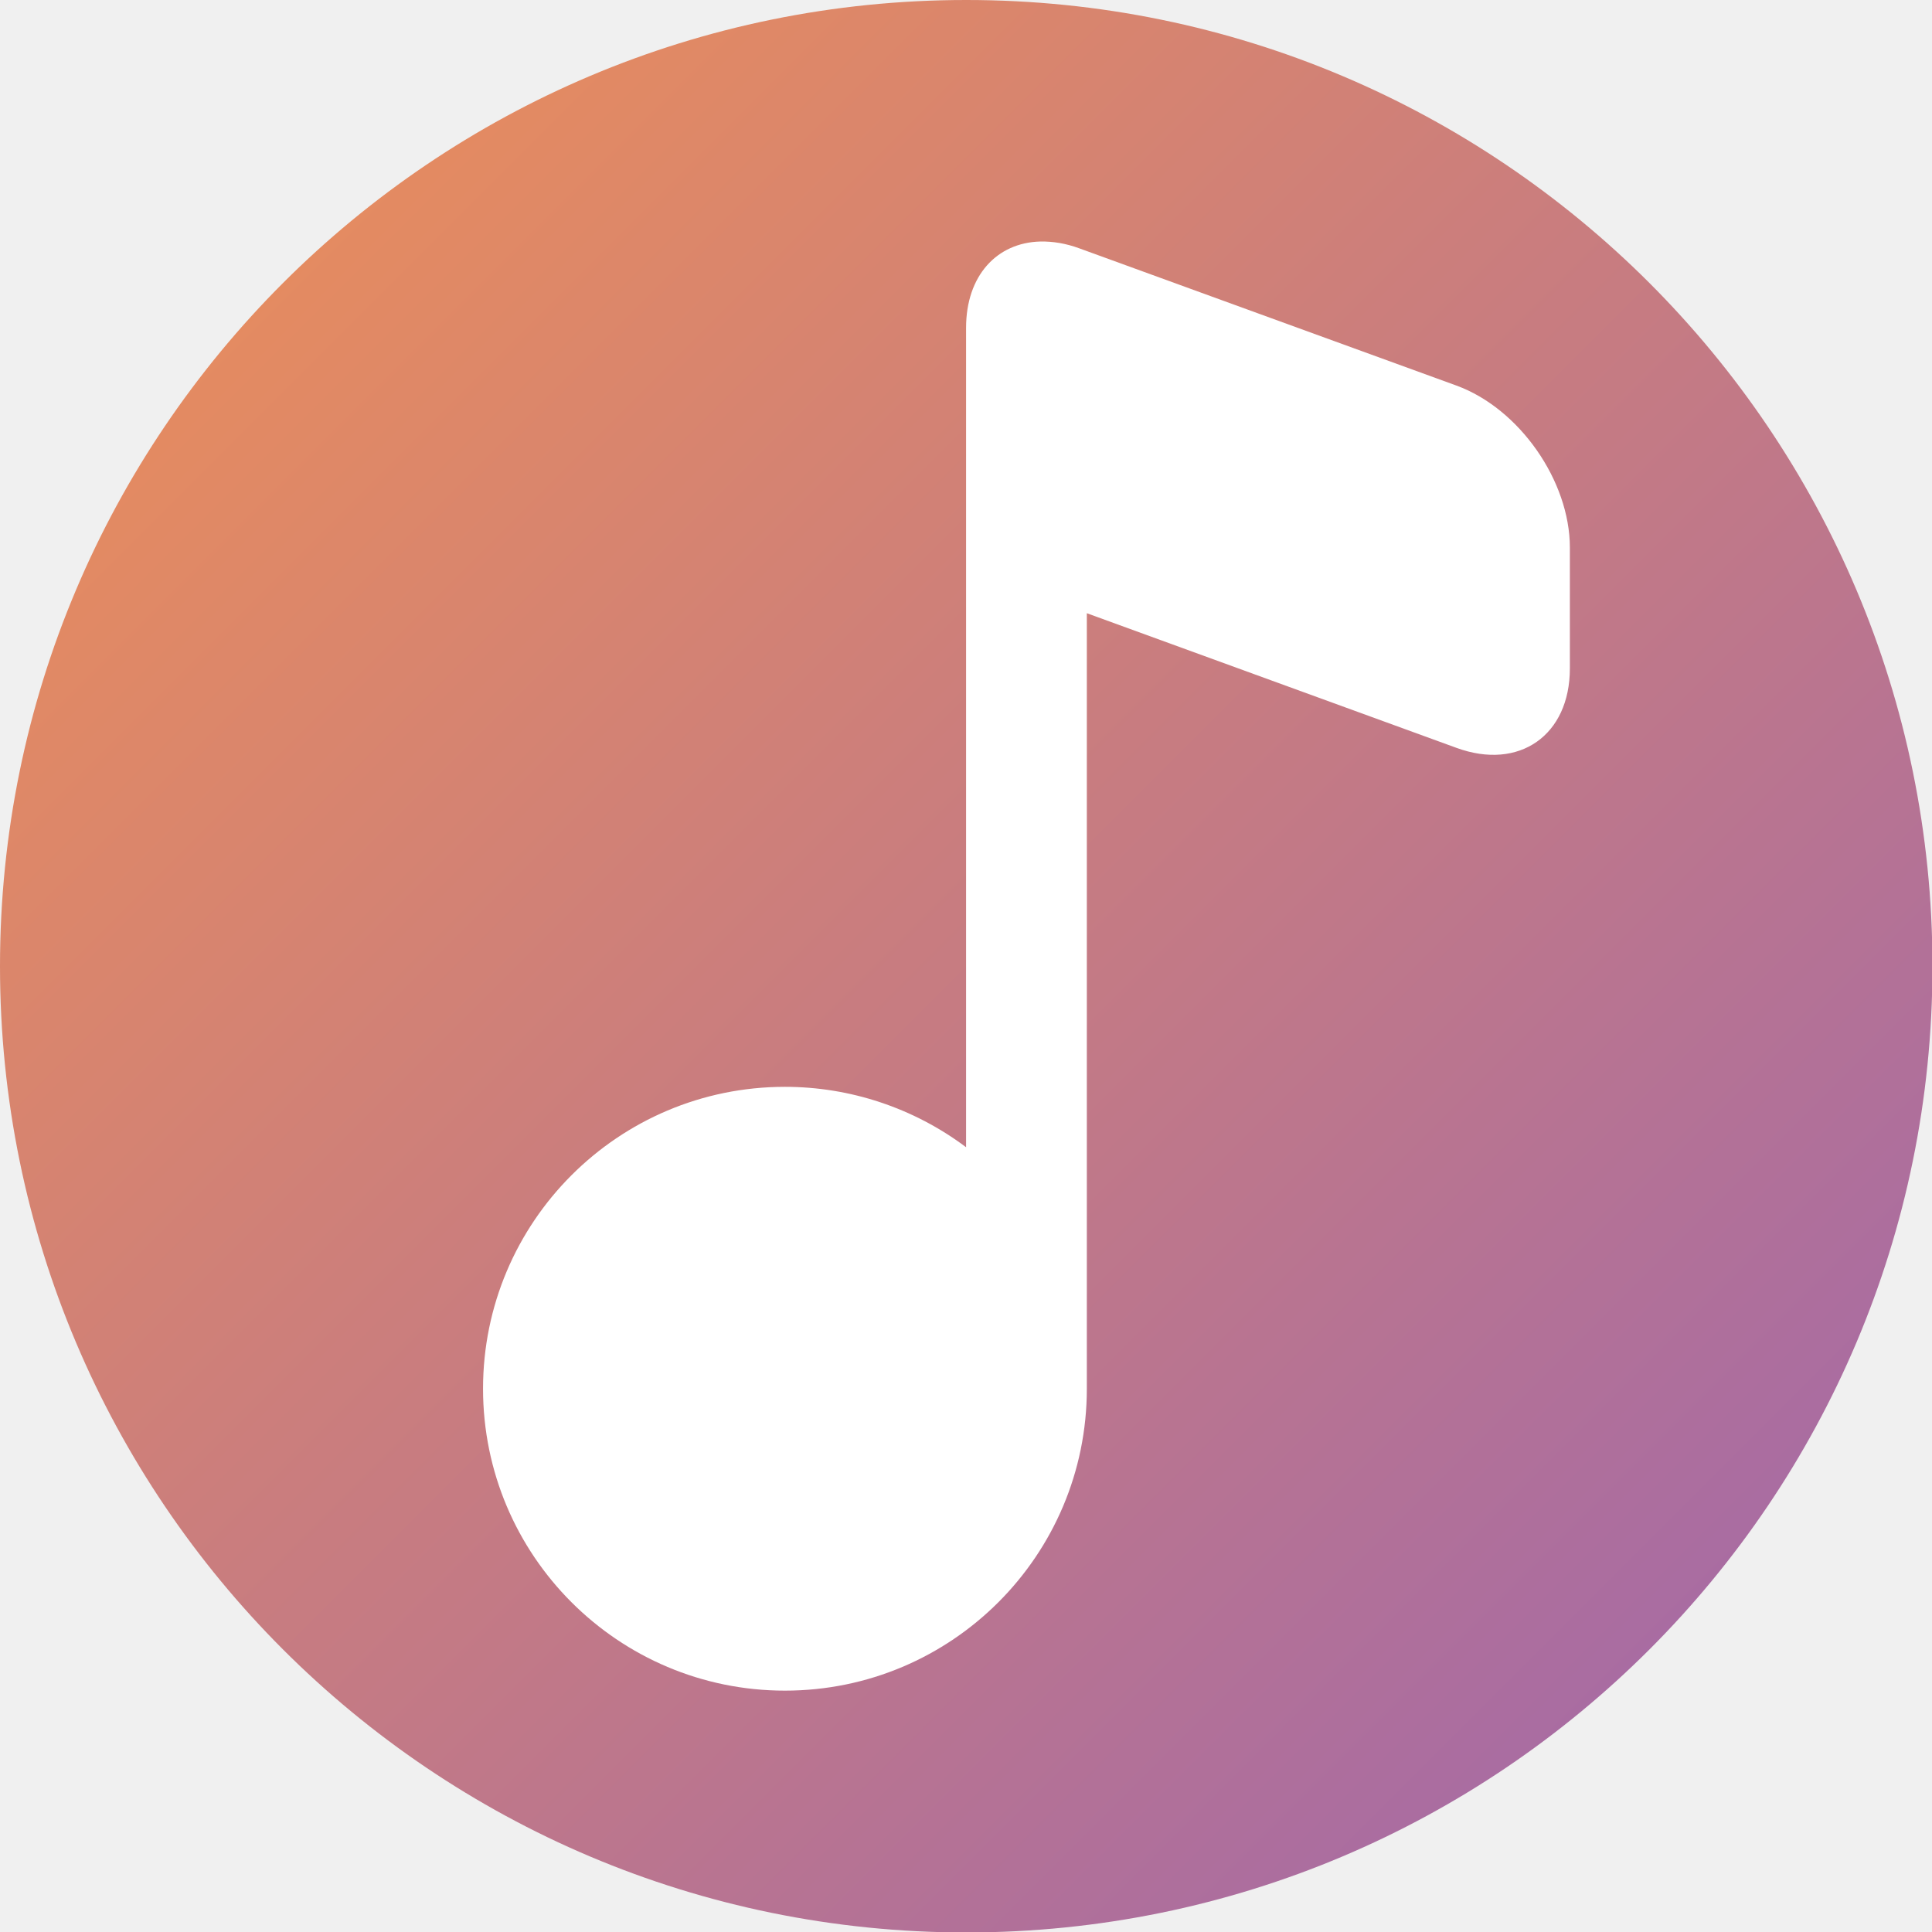
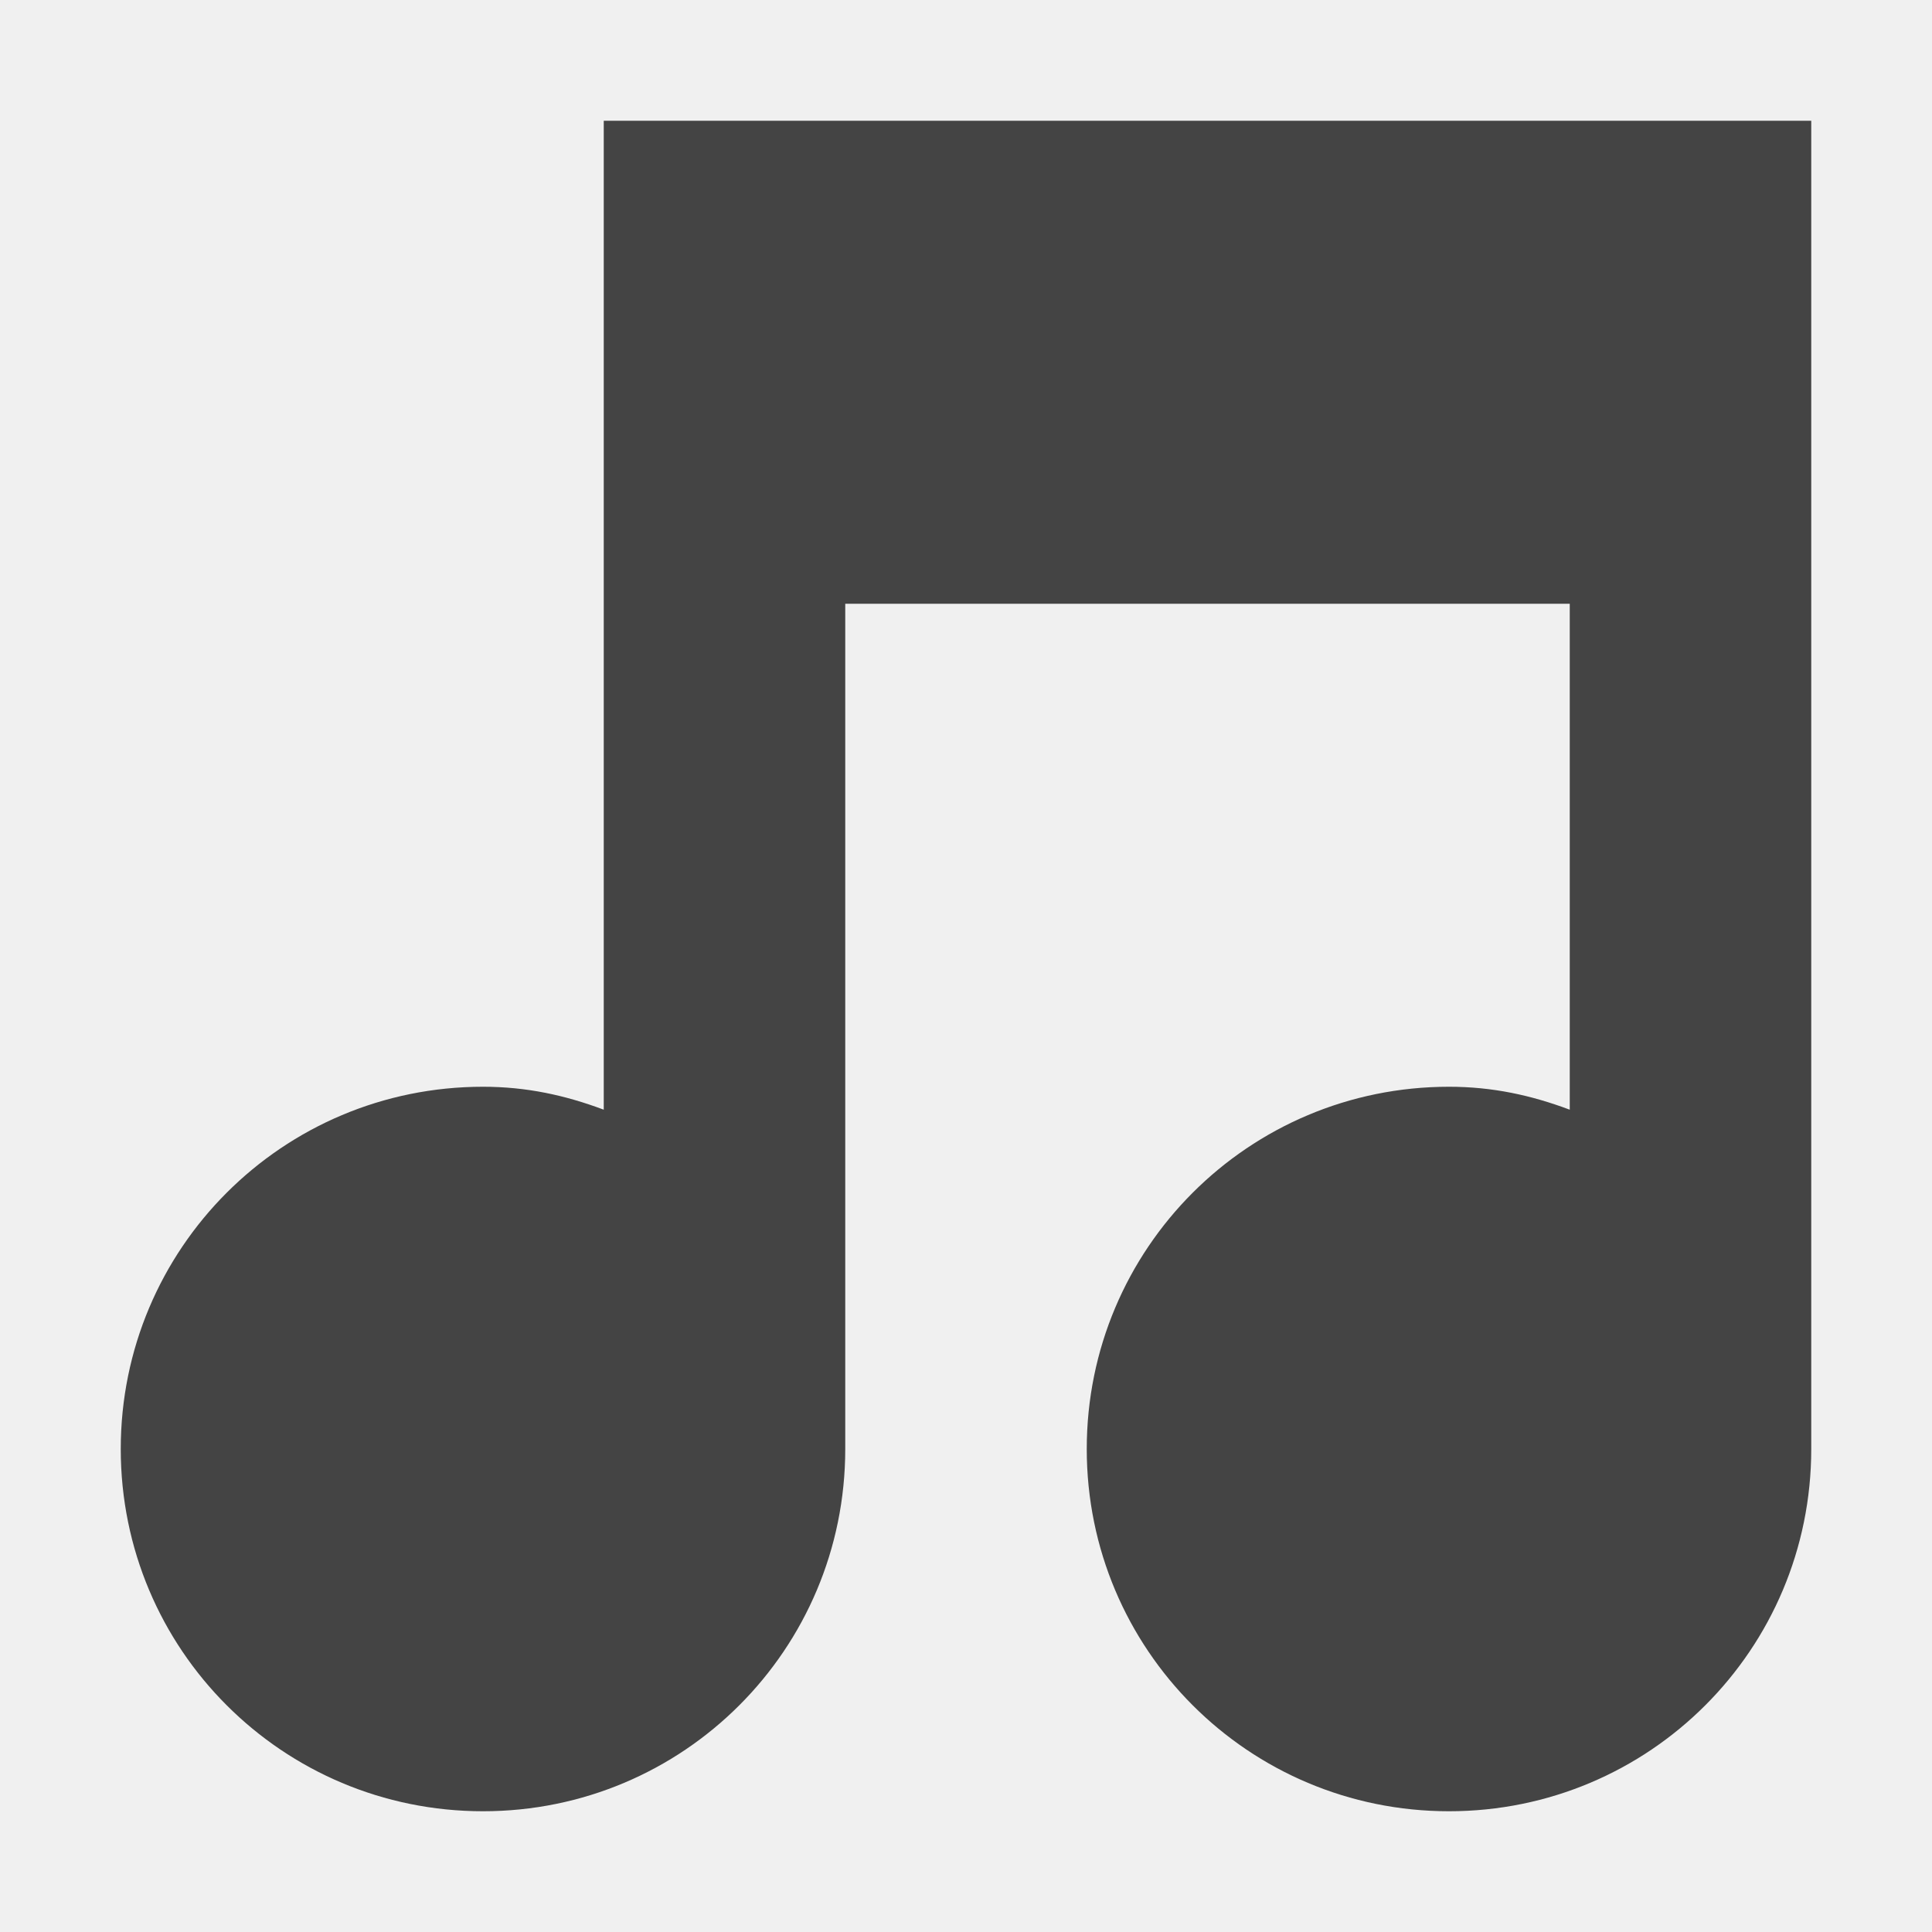
- <svg xmlns="http://www.w3.org/2000/svg" xmlns:xlink="http://www.w3.org/1999/xlink" width="16" height="16" viewBox="0 0 4.233 4.233" version="1.1" id="svg5">
-   <defs id="defs2">
-     <linearGradient id="linearGradient11972">
-       <stop style="stop-color:#f09154;stop-opacity:1" offset="0" id="stop11968" />
-       <stop style="stop-color:#9d66af;stop-opacity:1" offset="1" id="stop11970" />
-     </linearGradient>
-     <linearGradient xlink:href="#linearGradient11972" id="linearGradient1477" x1="0" y1="1.0632324e-07" x2="4.233" y2="4.233" gradientUnits="userSpaceOnUse" />
-   </defs>
-   <circle style="opacity:1;fill:url(#linearGradient1477);fill-opacity:1;stroke-width:0.794;stroke-linecap:round;stroke-linejoin:round" id="path864" cx="2.117" cy="2.117" r="2.117" />
-   <path id="path1056" style="opacity:1;fill:#ffffff;stroke-width:3.75;stroke-linecap:round;stroke-linejoin:round" d="M 8.615,2 C 8.255,2.009 8,2.282 8,2.715 v 1 V 9.5 A 2.5,2.5 0 0 0 6.5,9 2.5,2.5 0 0 0 4,11.5 2.5,2.5 0 0 0 6.5,14 2.5,2.5 0 0 0 9,11.5 2.5,2.5 0 0 0 9,11.436 V 5.078 l 3.061,1.115 C 12.581,6.383 13,6.089 13,5.535 v -1 C 13,3.981 12.581,3.383 12.061,3.193 L 8.939,2.057 C 8.826,2.015 8.716,1.998 8.615,2 Z" transform="scale(0.2645833)" />
+ <svg xmlns="http://www.w3.org/2000/svg" width="16" height="16" version="1.1">
+   <path style="fill:#444444" d="M 5,1 C 5,1 5,1 5,2 V 9.19 C 4.68,9.07 4.36,9 4,9 2.34,9 1,10.34 1,12 1,13.66 2.34,15 4,15 5.66,15 7,13.66 7,12 V 5 H 13 V 9.19 C 12.68,9.07 12.36,9 12,9 10.34,9 9,10.34 9,12 9,13.66 10.34,15 12,15 13.66,15 15,13.66 15,12 V 1 C 15,1 15,1 14,1 Z" />
</svg>
